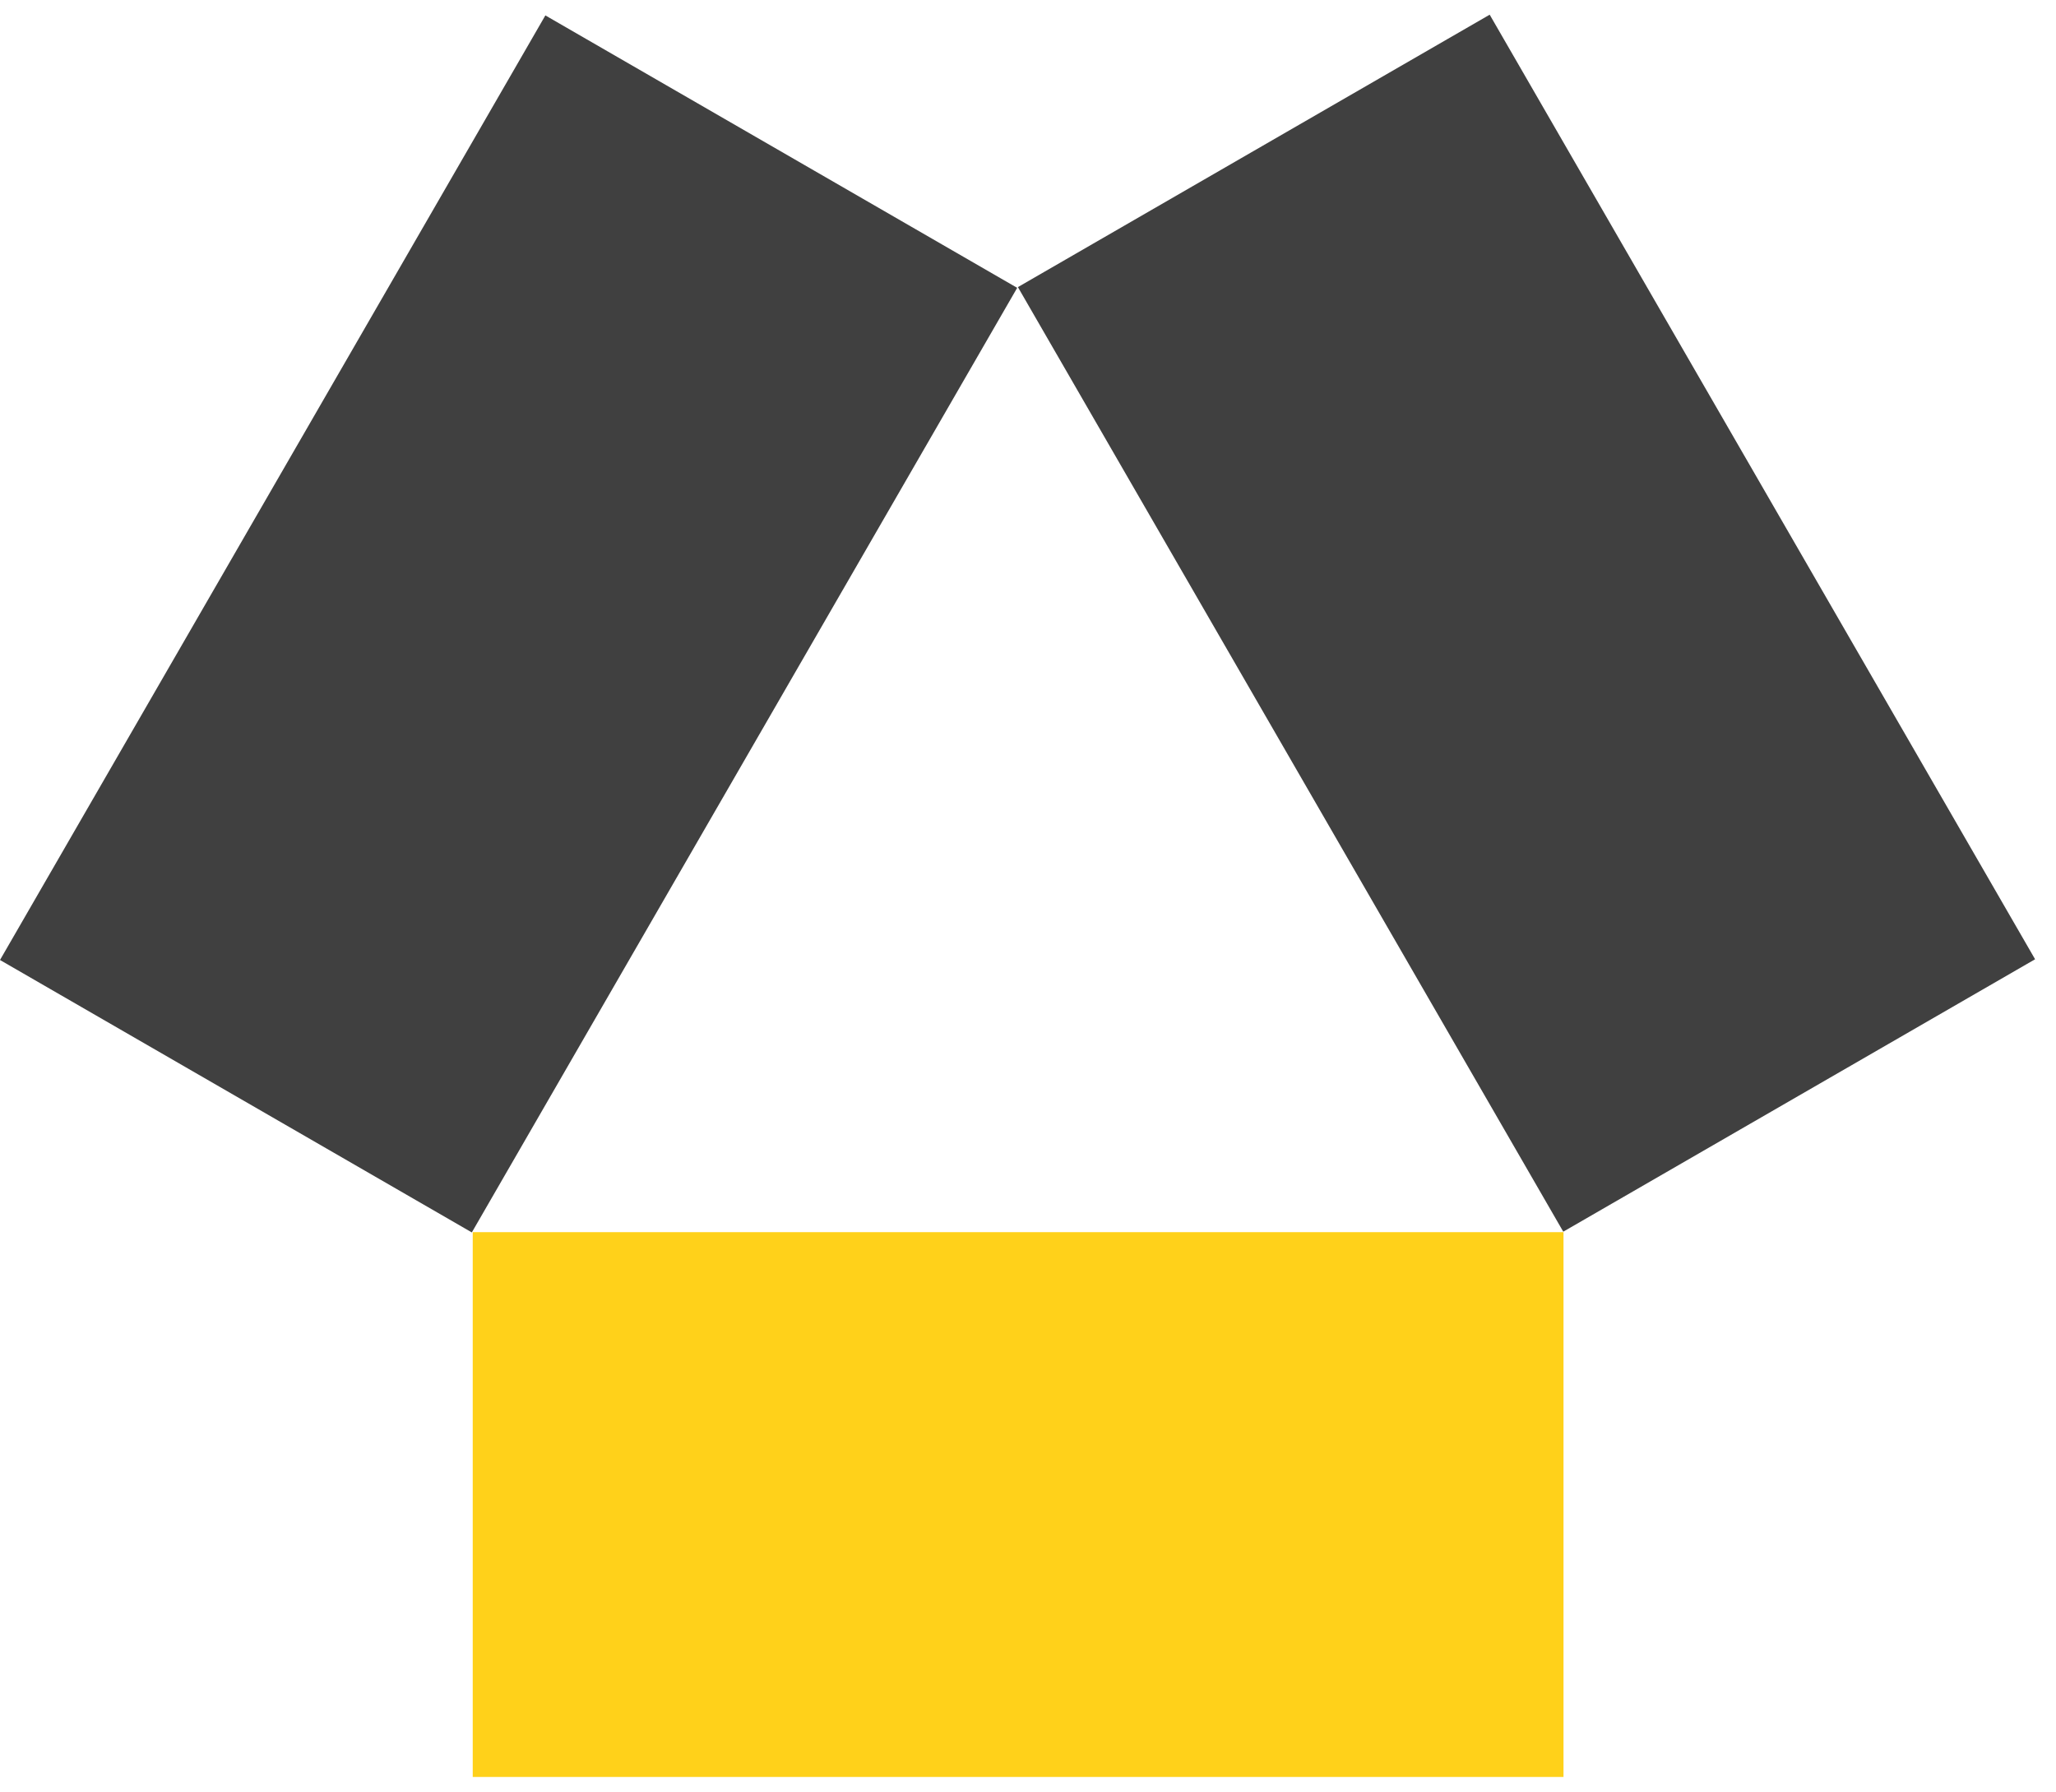
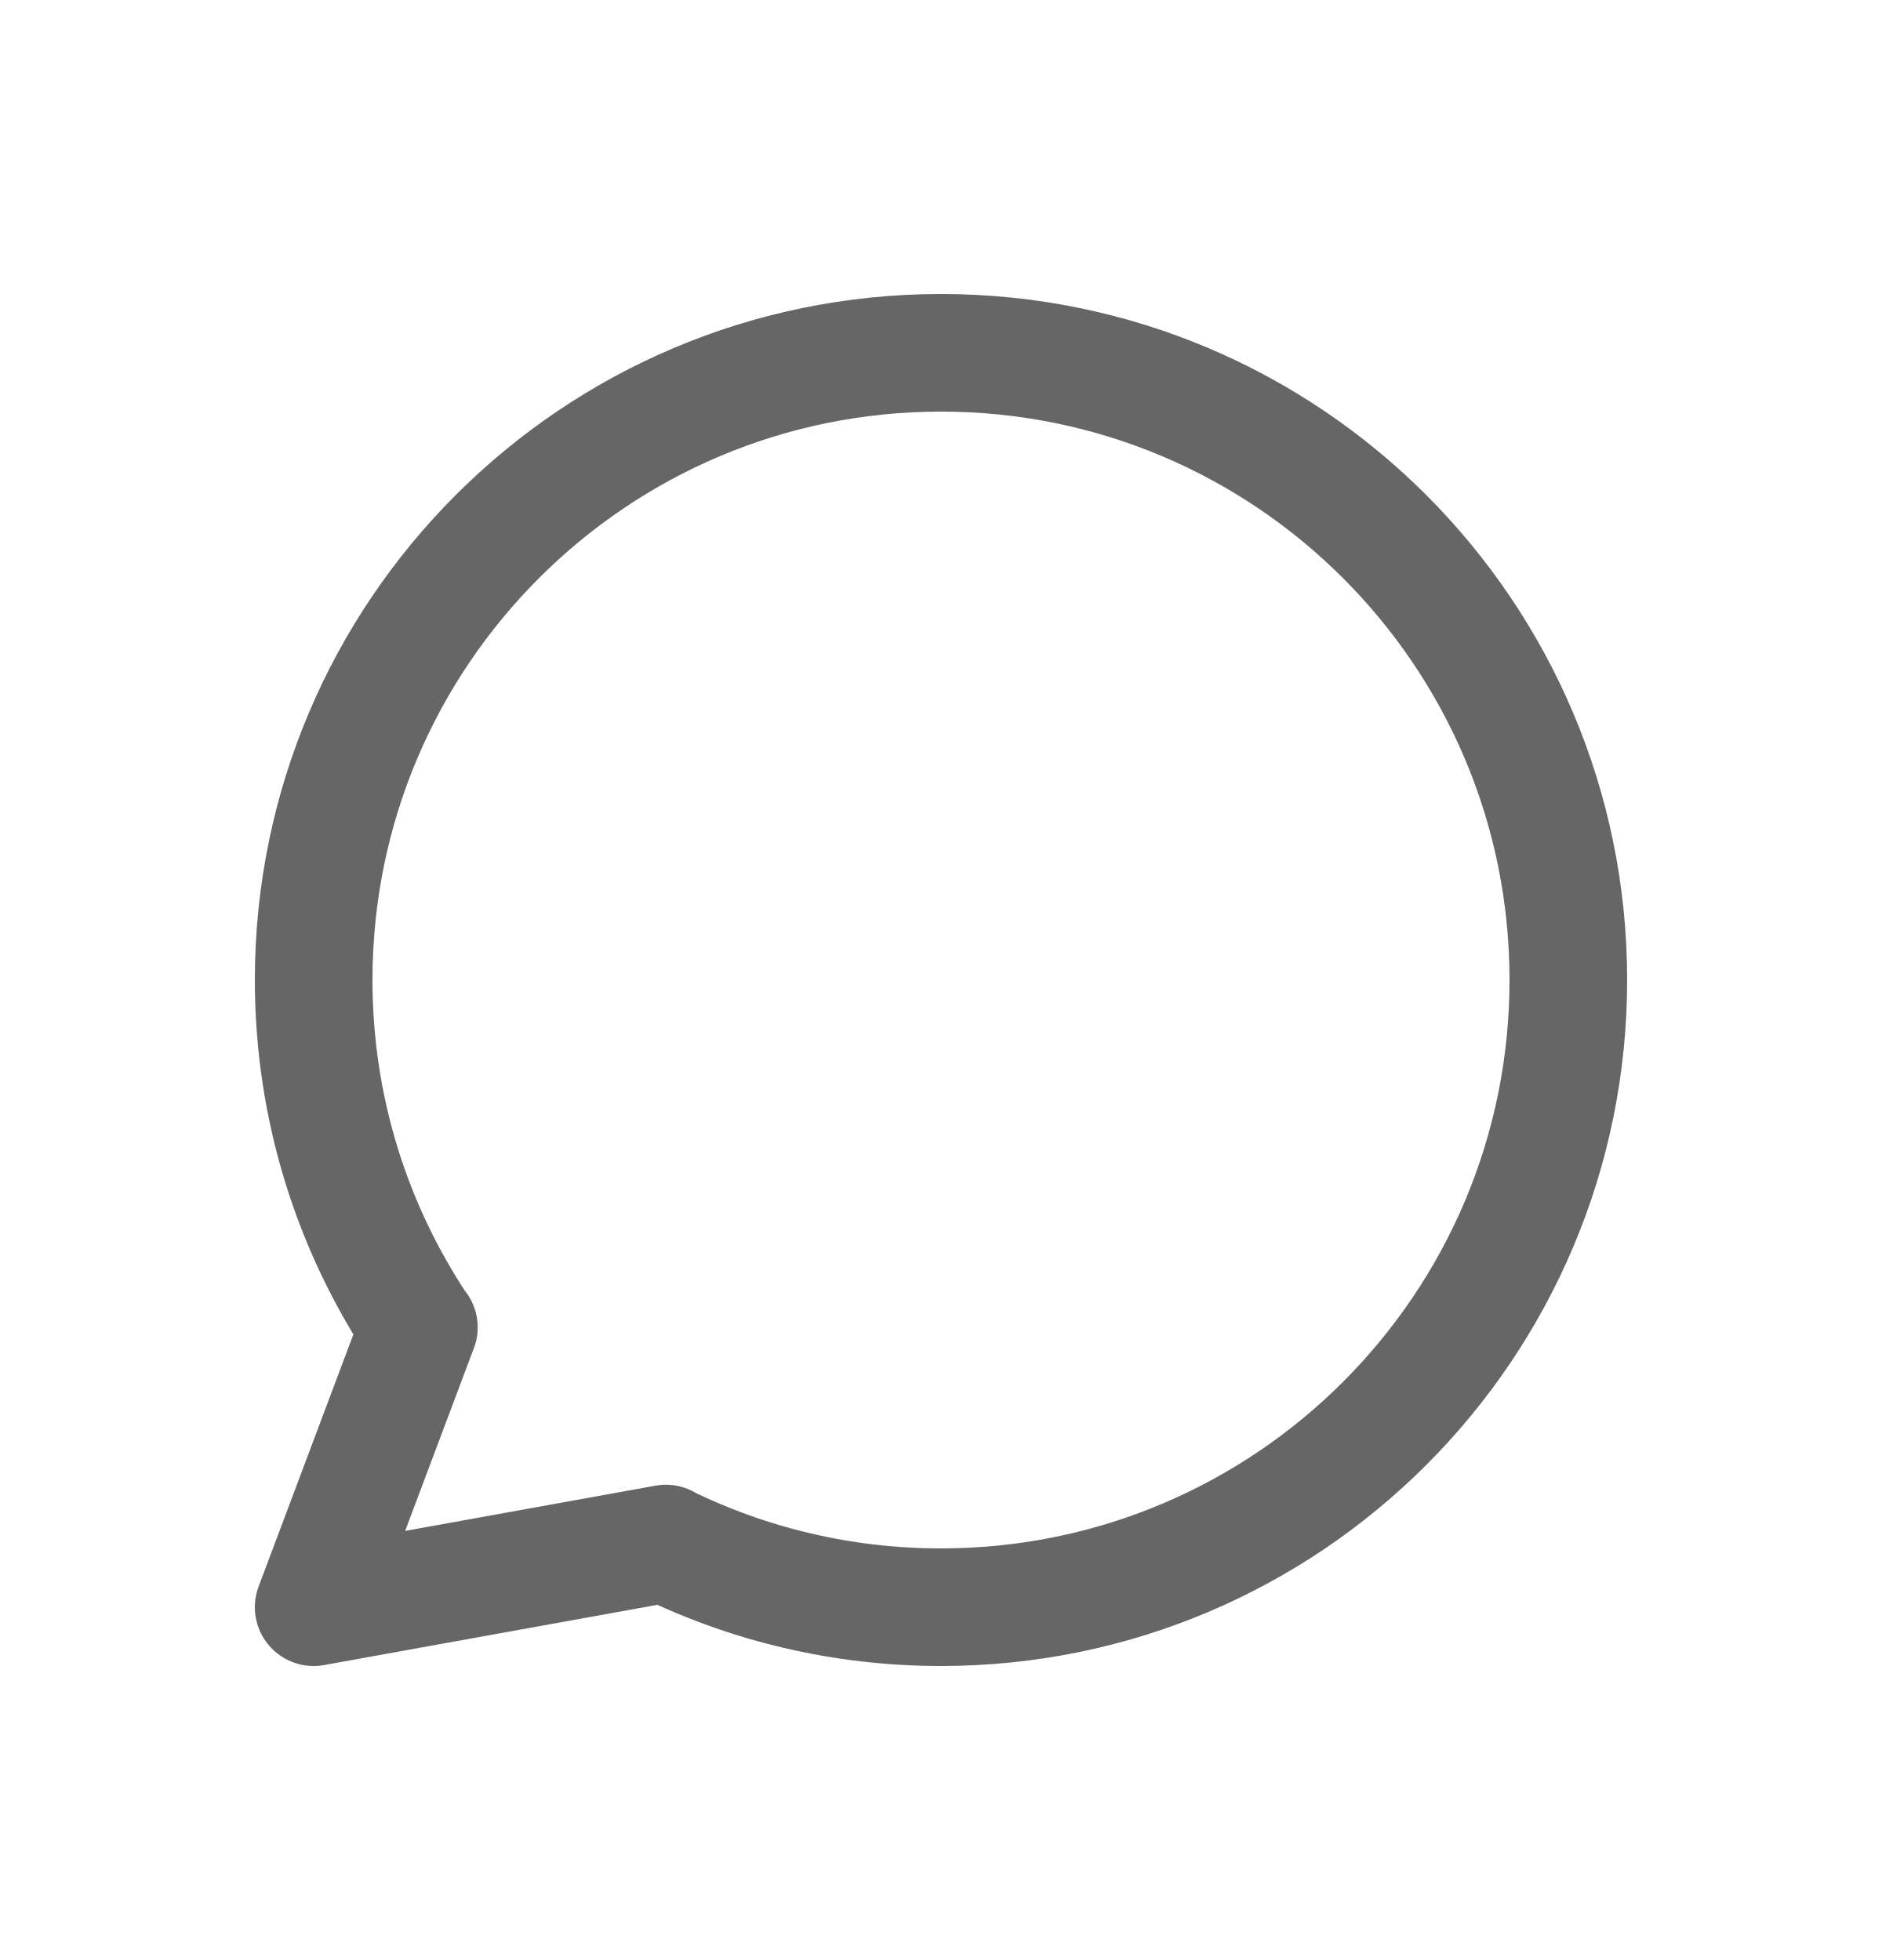
- <svg xmlns="http://www.w3.org/2000/svg" width="70" height="61" viewBox="0 0 70 61" fill="none">
-   <path d="M16.095 41.951V60.5H53.232V41.951H16.095Z" fill="#FFD11A" />
-   <path d="M53.224 41.935L69.288 32.66L50.719 0.5L34.656 9.775L53.224 41.935Z" fill="#404040" />
-   <path d="M34.632 9.8L18.568 0.525L2.67029e-05 32.685L16.064 41.96L34.632 9.8Z" fill="#404040" />
+ <svg xmlns="http://www.w3.org/2000/svg" width="24" height="25" viewBox="0 0 24 25" fill="none">
+   <path d="M8.486 19.689C9.547 20.208 10.739 20.5 12 20.5C16.418 20.5 20 16.918 20 12.5C20 8.082 16.418 4.5 12 4.5C7.582 4.5 4 8.082 4 12.5C4 14.14 4.494 15.665 5.34 16.934M8.486 19.689L4 20.5L5.34 16.934M8.486 19.689L8.492 19.688M5.34 16.934L5.342 16.931" stroke="#666666" stroke-width="1.5" stroke-linecap="round" stroke-linejoin="round" />
</svg>
